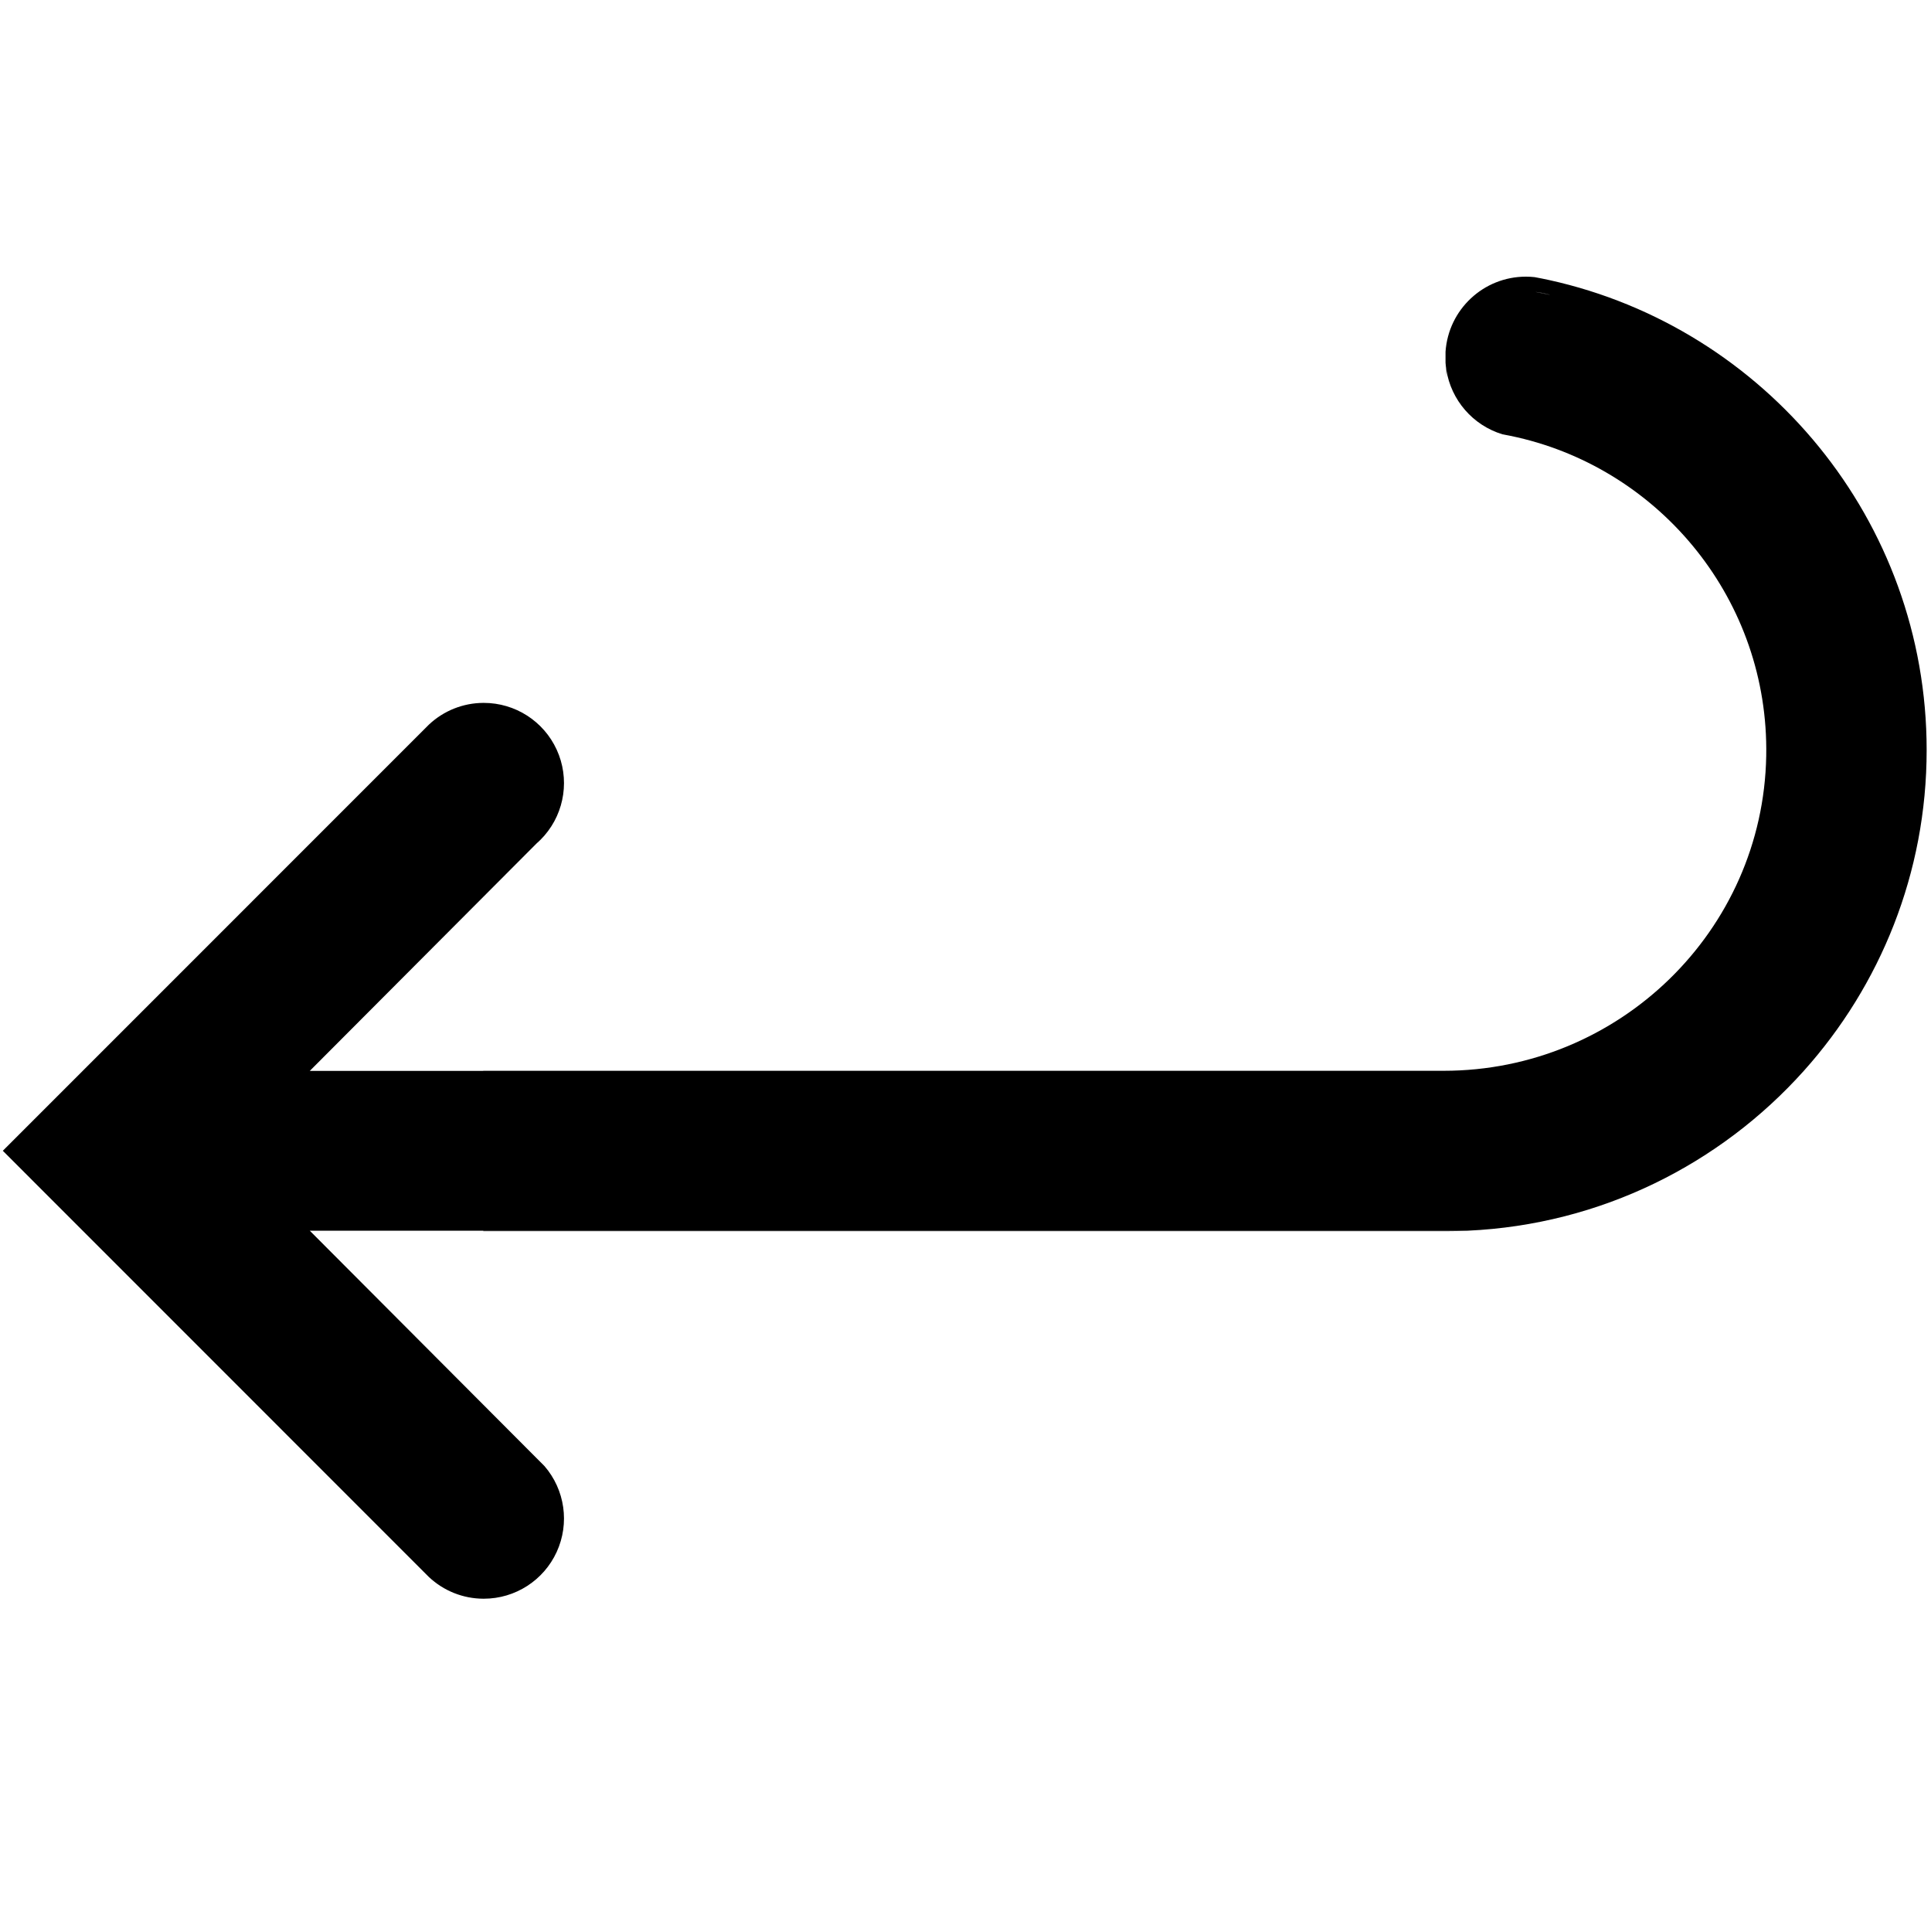
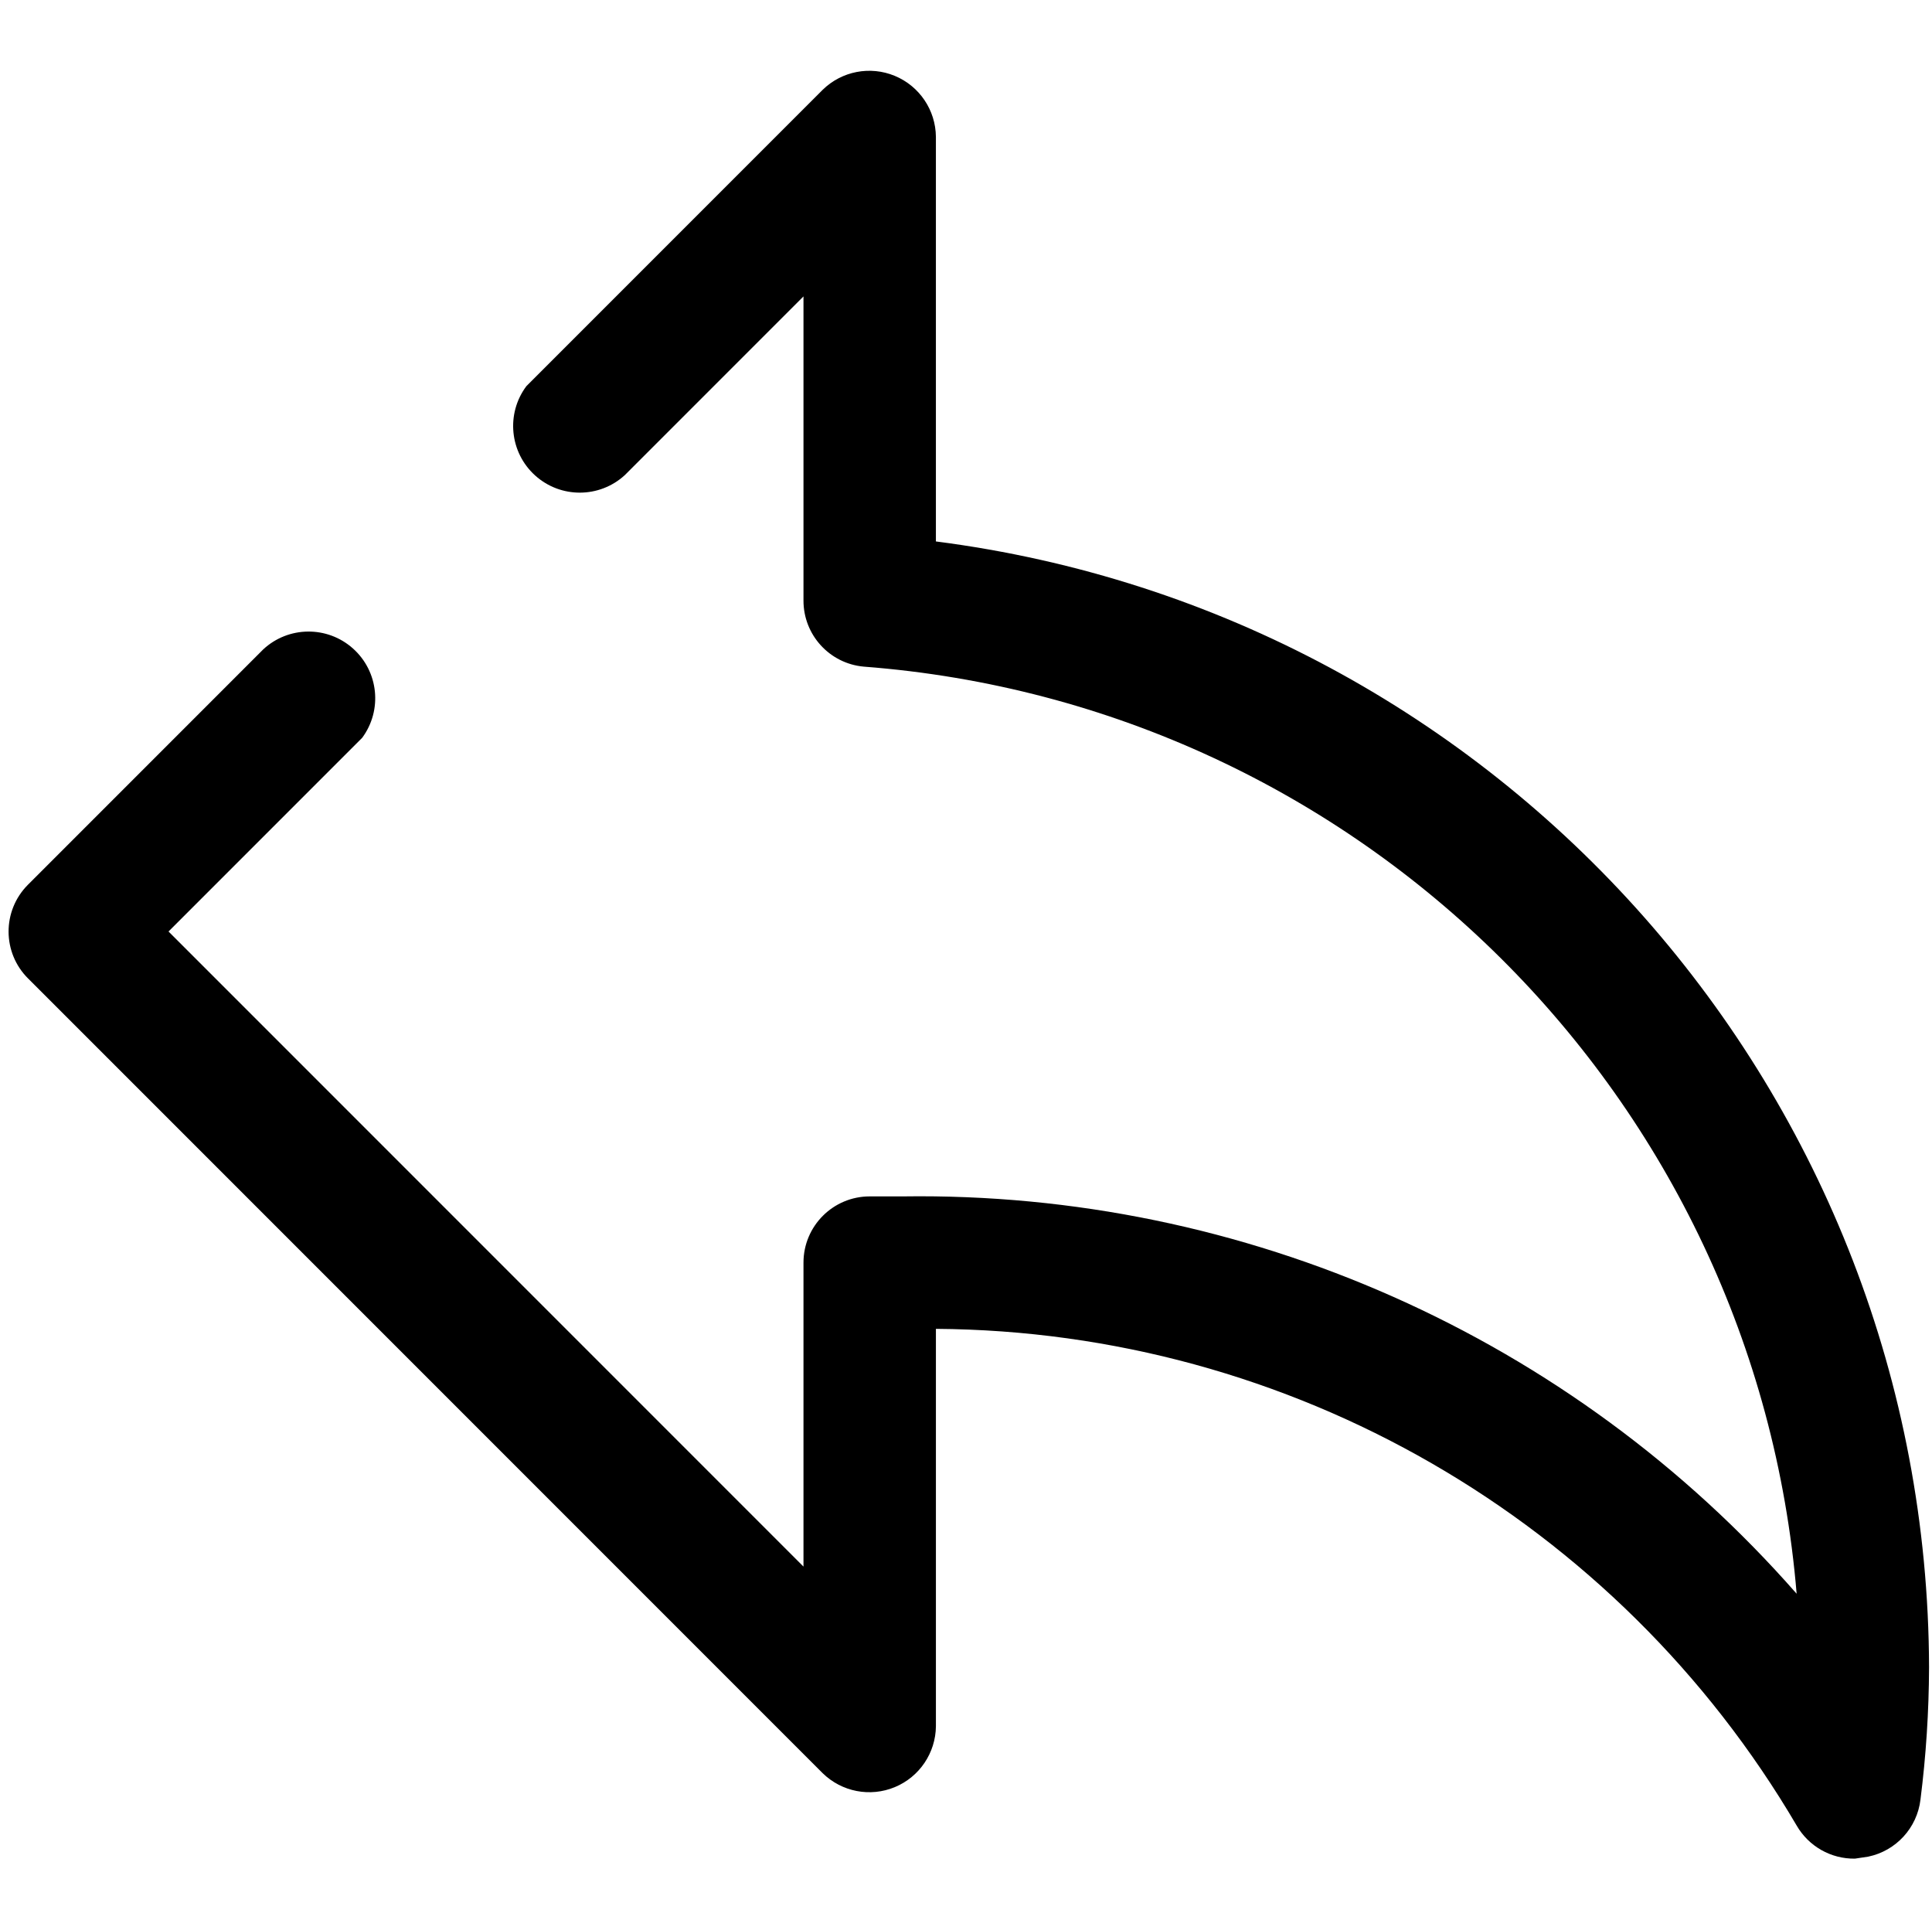
- <svg xmlns="http://www.w3.org/2000/svg" viewBox="0 0 2600 2601.84">
-   <path d="M1976.74,1657.38q-14.82.67-29.81.68h-1296v-.68Z" />
-   <path d="M2086.78,377.22q-9.86-2.18-19.81-4a106.69,106.69,0,0,0-11.79-.64,108.48,108.48,0,0,0-108.25,101.23v14.54c.19,2.9.5,5.76.91,8.59,0-1.07.1-2.13.17-3.18V498a108.59,108.59,0,0,0,75.5,86.86q10,1.8,19.93,4.07c194.41,44.5,339.2,220.52,335.43,429.11-4.27,235.86-198.5,424-434.39,424H650.91v.17H417.22l233.69-234.35,71.57-71.77a109.66,109.66,0,0,0,10.87-10.9,108,108,0,0,0-81.73-178.6h-.71a107.54,107.54,0,0,0-73.24,29.28l-4.76,4.76L3.79,1549.76H3.71l0,0,0,0h.08L572.91,2119l4.76,4.76A107.54,107.54,0,0,0,650.91,2153h.71a108,108,0,0,0,81.73-178.6l-10.87-10.9-71.57-71.77L417.22,1657.38H1976.74c179.5-8.16,340.17-89.65,452.69-215.16,102.87-114.74,165.51-266.26,165.51-432.17C2594.94,700.67,2377.14,441.32,2086.78,377.22Zm-18.73,15.91a107.05,107.05,0,0,1,19.81,4Q2078,395,2068.05,393.13Z" />
-   <path d="M1947.84,496.9c0-1.07.1-2.13.17-3.18V498C1948,497.62,1947.89,497.26,1947.84,496.9Z" />
-   <path d="M2087.86,397.17q-9.86-2.18-19.81-4A107.05,107.05,0,0,1,2087.86,397.17Z" />
-   <path d="M1948,493.72v14.54c-.17-2.4-.25-4.83-.25-7.27,0-1.37,0-2.73.08-4.09C1947.88,495.83,1947.94,494.77,1948,493.72Z" />
-   <path d="M2087.86,397.17q-9.86-2.18-19.81-4A107.05,107.05,0,0,1,2087.86,397.17Z" />
+ <svg xmlns="http://www.w3.org/2000/svg" viewBox="0 0 2609.59 2602.23">
+   <defs>
+     <style>.cls-1{fill:none;}</style>
+   </defs>
+   <g id="Layer_2" data-name="Layer 2">
+     <g id="Layer_20" data-name="Layer 20">
+       <path d="M2605.61,2251.51A1461.34,1461.34,0,0,1,2594,2430.38a89.43,89.43,0,0,1-70.65,76.91l-17.88,2.68a89.43,89.43,0,0,1-78.7-44.72,1358.46,1358.46,0,0,0-1162.61-670.73v536.59a90,90,0,0,1-152.93,63.49L38,1321.43A89.44,89.44,0,0,1,37.52,1195l.51-.52,313-313,4.52-4.52A90,90,0,0,1,489.24,996.32L227.63,1257.93l857.65,857.65V1705.09a89.43,89.43,0,0,1,89.43-89.43h44.71a1575.79,1575.79,0,0,1,1207.33,536.58c-55.58-670.15-589.59-1200.75-1260.09-1252a89.41,89.41,0,0,1-81.38-89.43V400.28L843.92,641.64a90,90,0,0,1-133-120.09l18.46-18.46,381.83-381.83a90,90,0,0,1,152.93,63.49V731.18C2029.48,829.48,2603.37,1479.89,2605.61,2251.51Z" />
+     </g>
+     <g id="Container">
+       <polygon class="cls-1" points="2609.59 2602.23 9.59 2592.68 0 0 2600 11.39 2609.59 2602.23" />
+     </g>
+   </g>
</svg>
